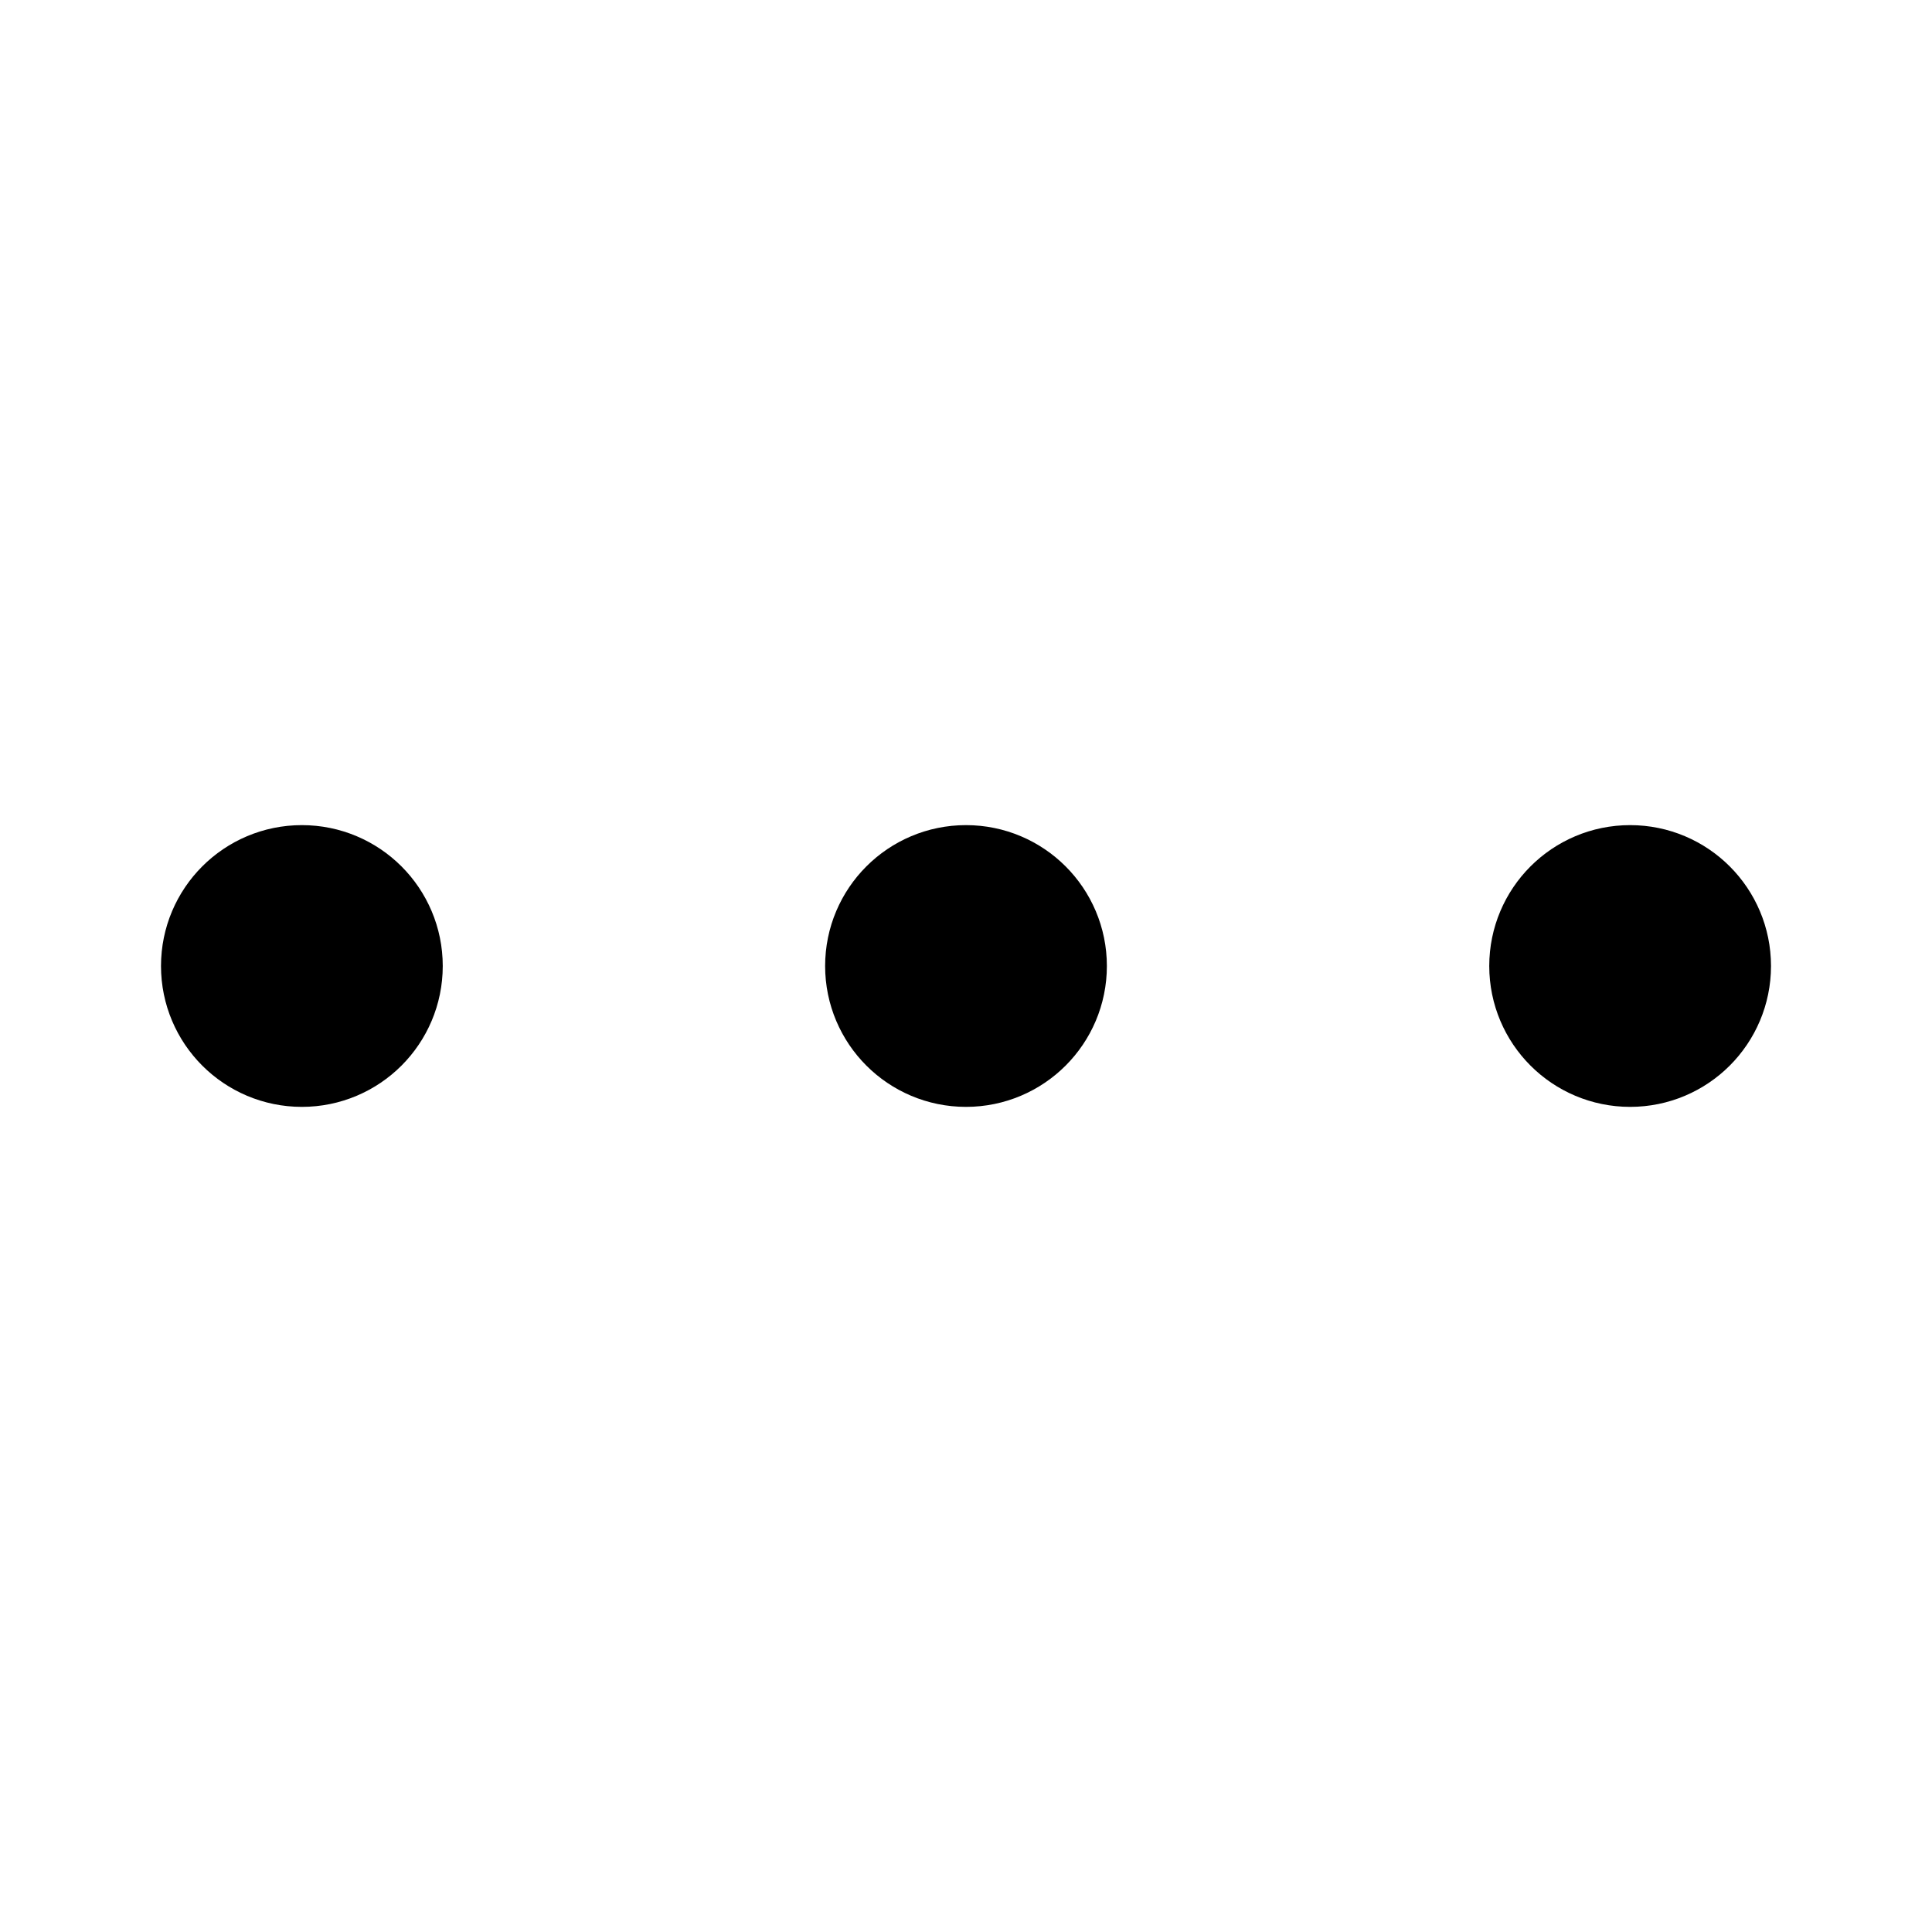
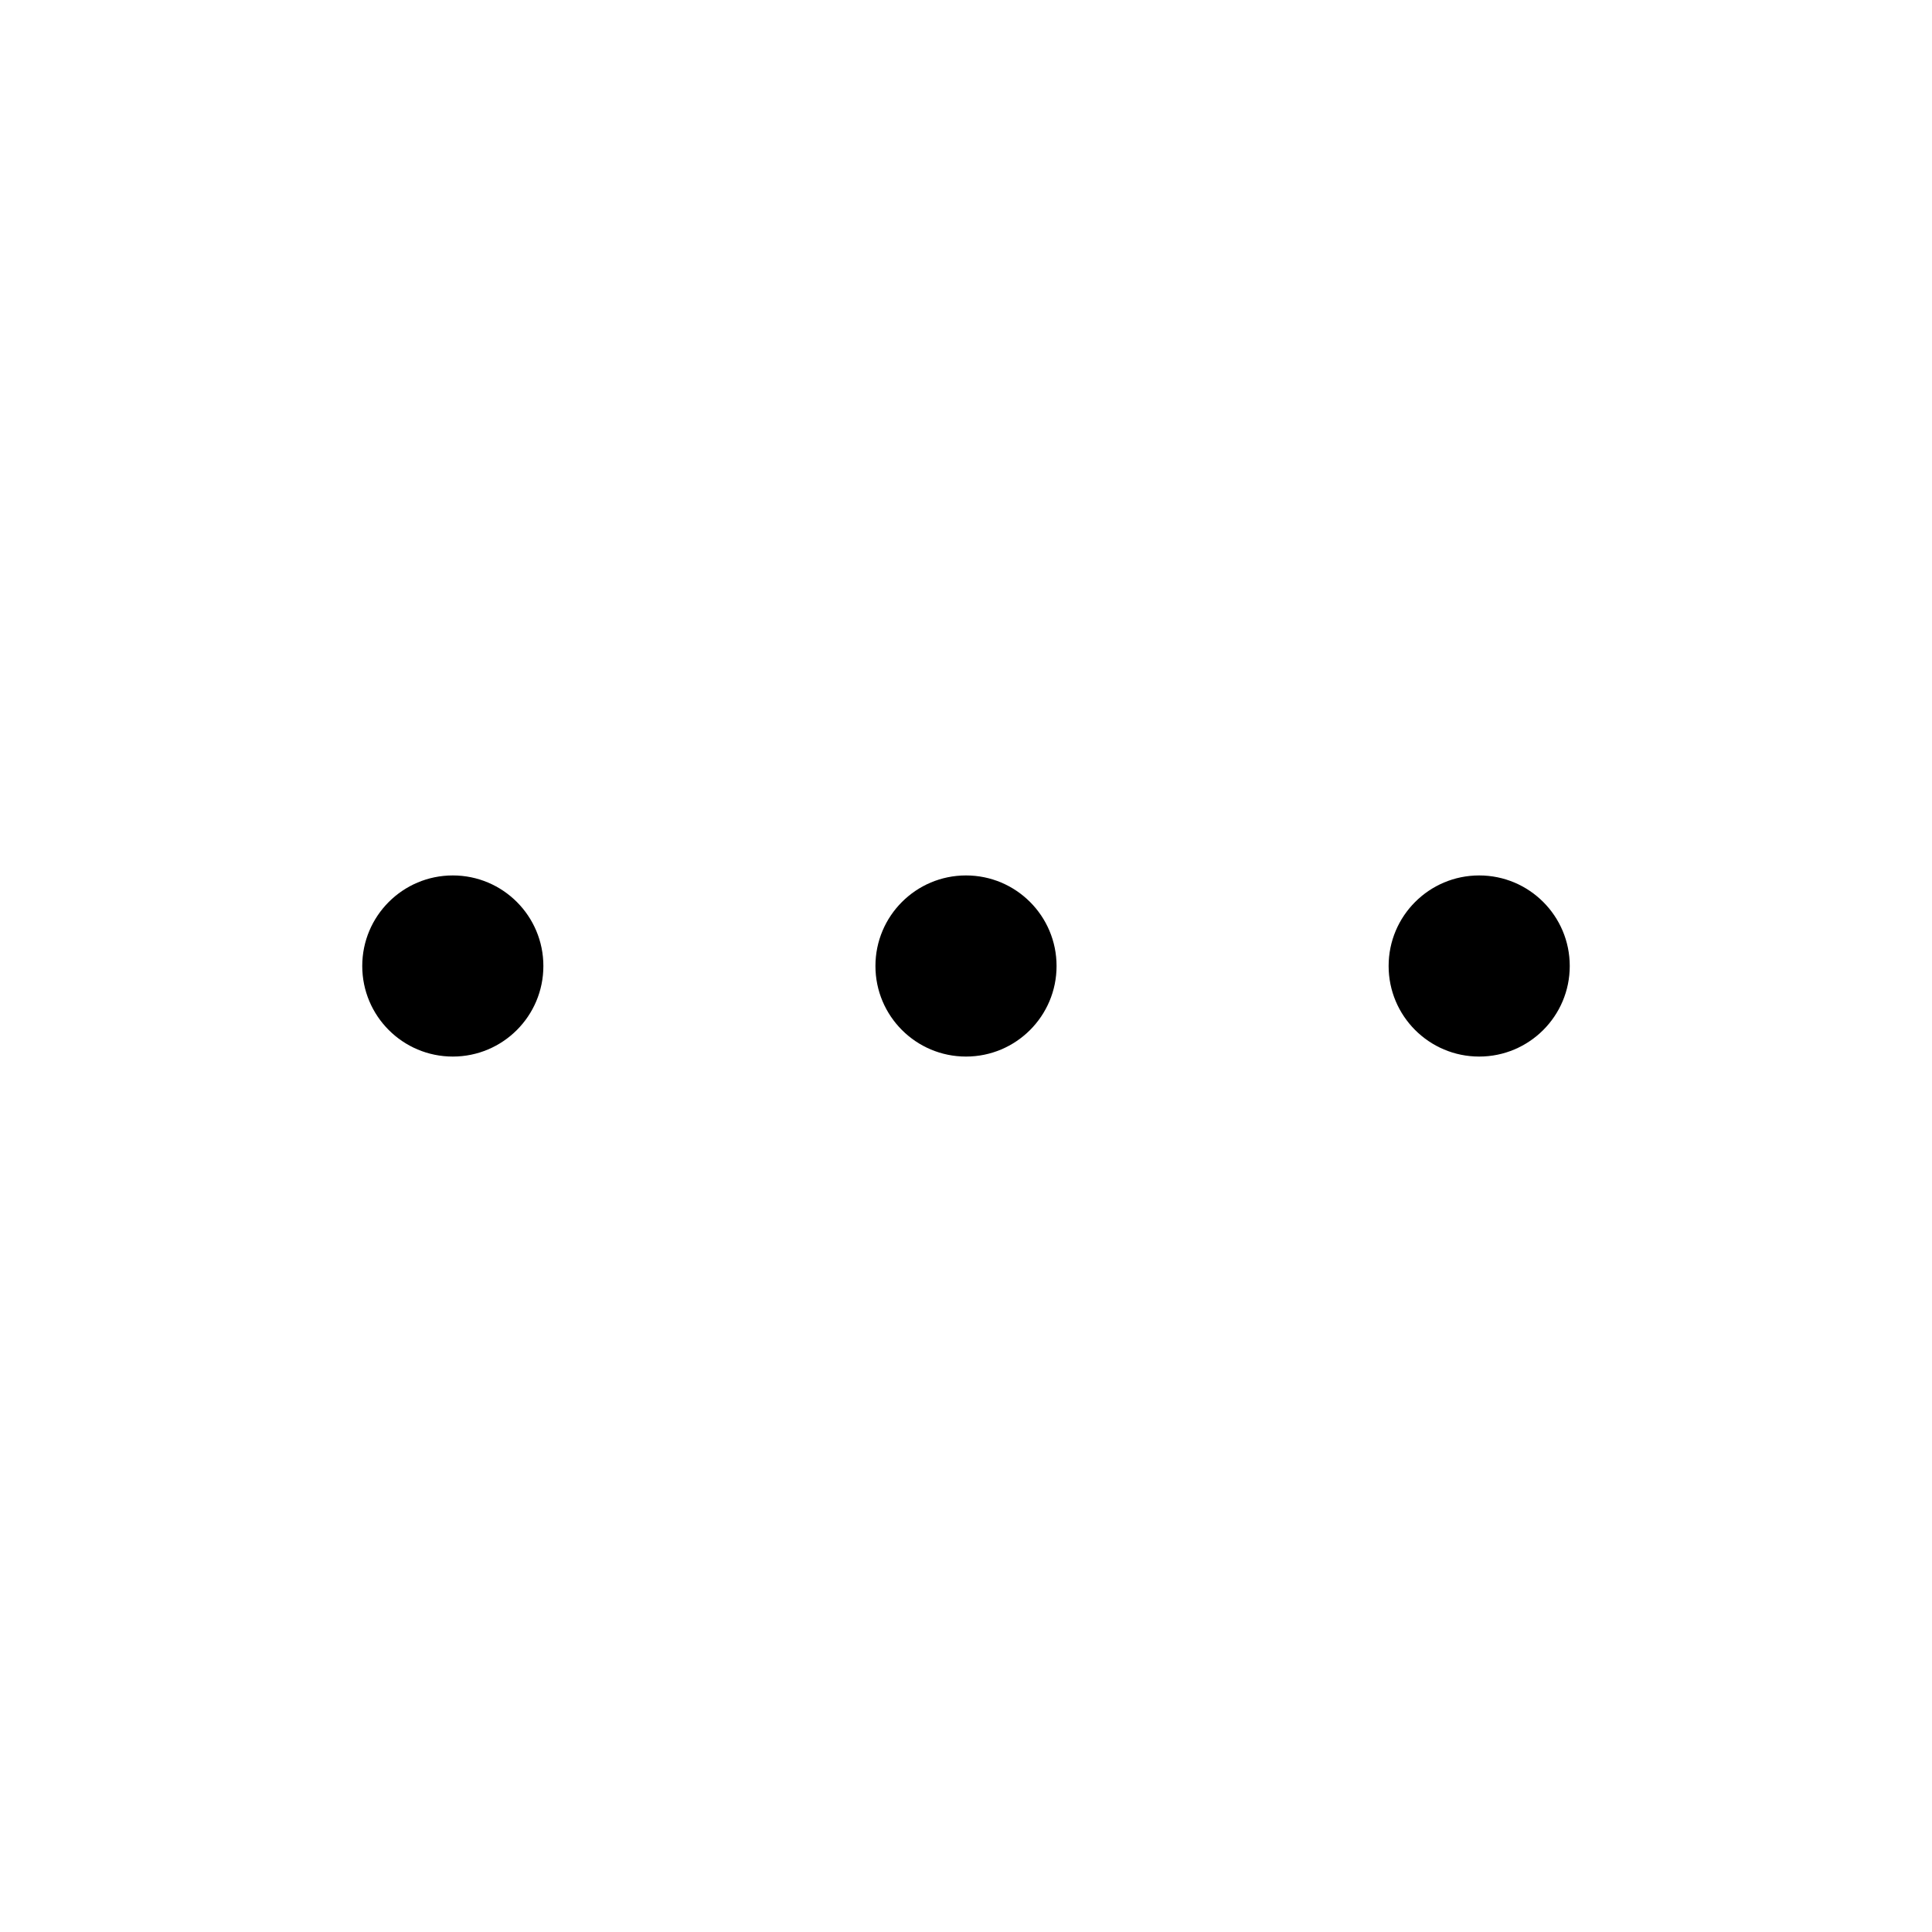
- <svg xmlns="http://www.w3.org/2000/svg" width="24" height="24" fill="none" viewBox="0 0 24 24">
-   <path fill="currentColor" d="M12 13a1 1 0 1 0 0-2 1 1 0 0 0 0 2Zm8.25 0a1 1 0 1 0 0-2 1 1 0 0 0 0 2Zm-16.5 0a1 1 0 1 0 0-2 1 1 0 0 0 0 2Z" />
-   <path stroke="currentColor" stroke-linecap="round" stroke-linejoin="round" stroke-width="1.5" d="M12 13a1 1 0 1 0 0-2 1 1 0 0 0 0 2Zm8.25 0a1 1 0 1 0 0-2 1 1 0 0 0 0 2Zm-16.5 0a1 1 0 1 0 0-2 1 1 0 0 0 0 2Z" />
+ <svg xmlns="http://www.w3.org/2000/svg" width="32" height="32" fill="currentColor" viewBox="0 0 256 256">
+   <path d="M140,128a12,12,0,1,1-12-12A12,12,0,0,1,140,128Zm56-12a12,12,0,1,0,12,12A12,12,0,0,0,196,116ZM60,116a12,12,0,1,0,12,12A12,12,0,0,0,60,116Z" />
</svg>
